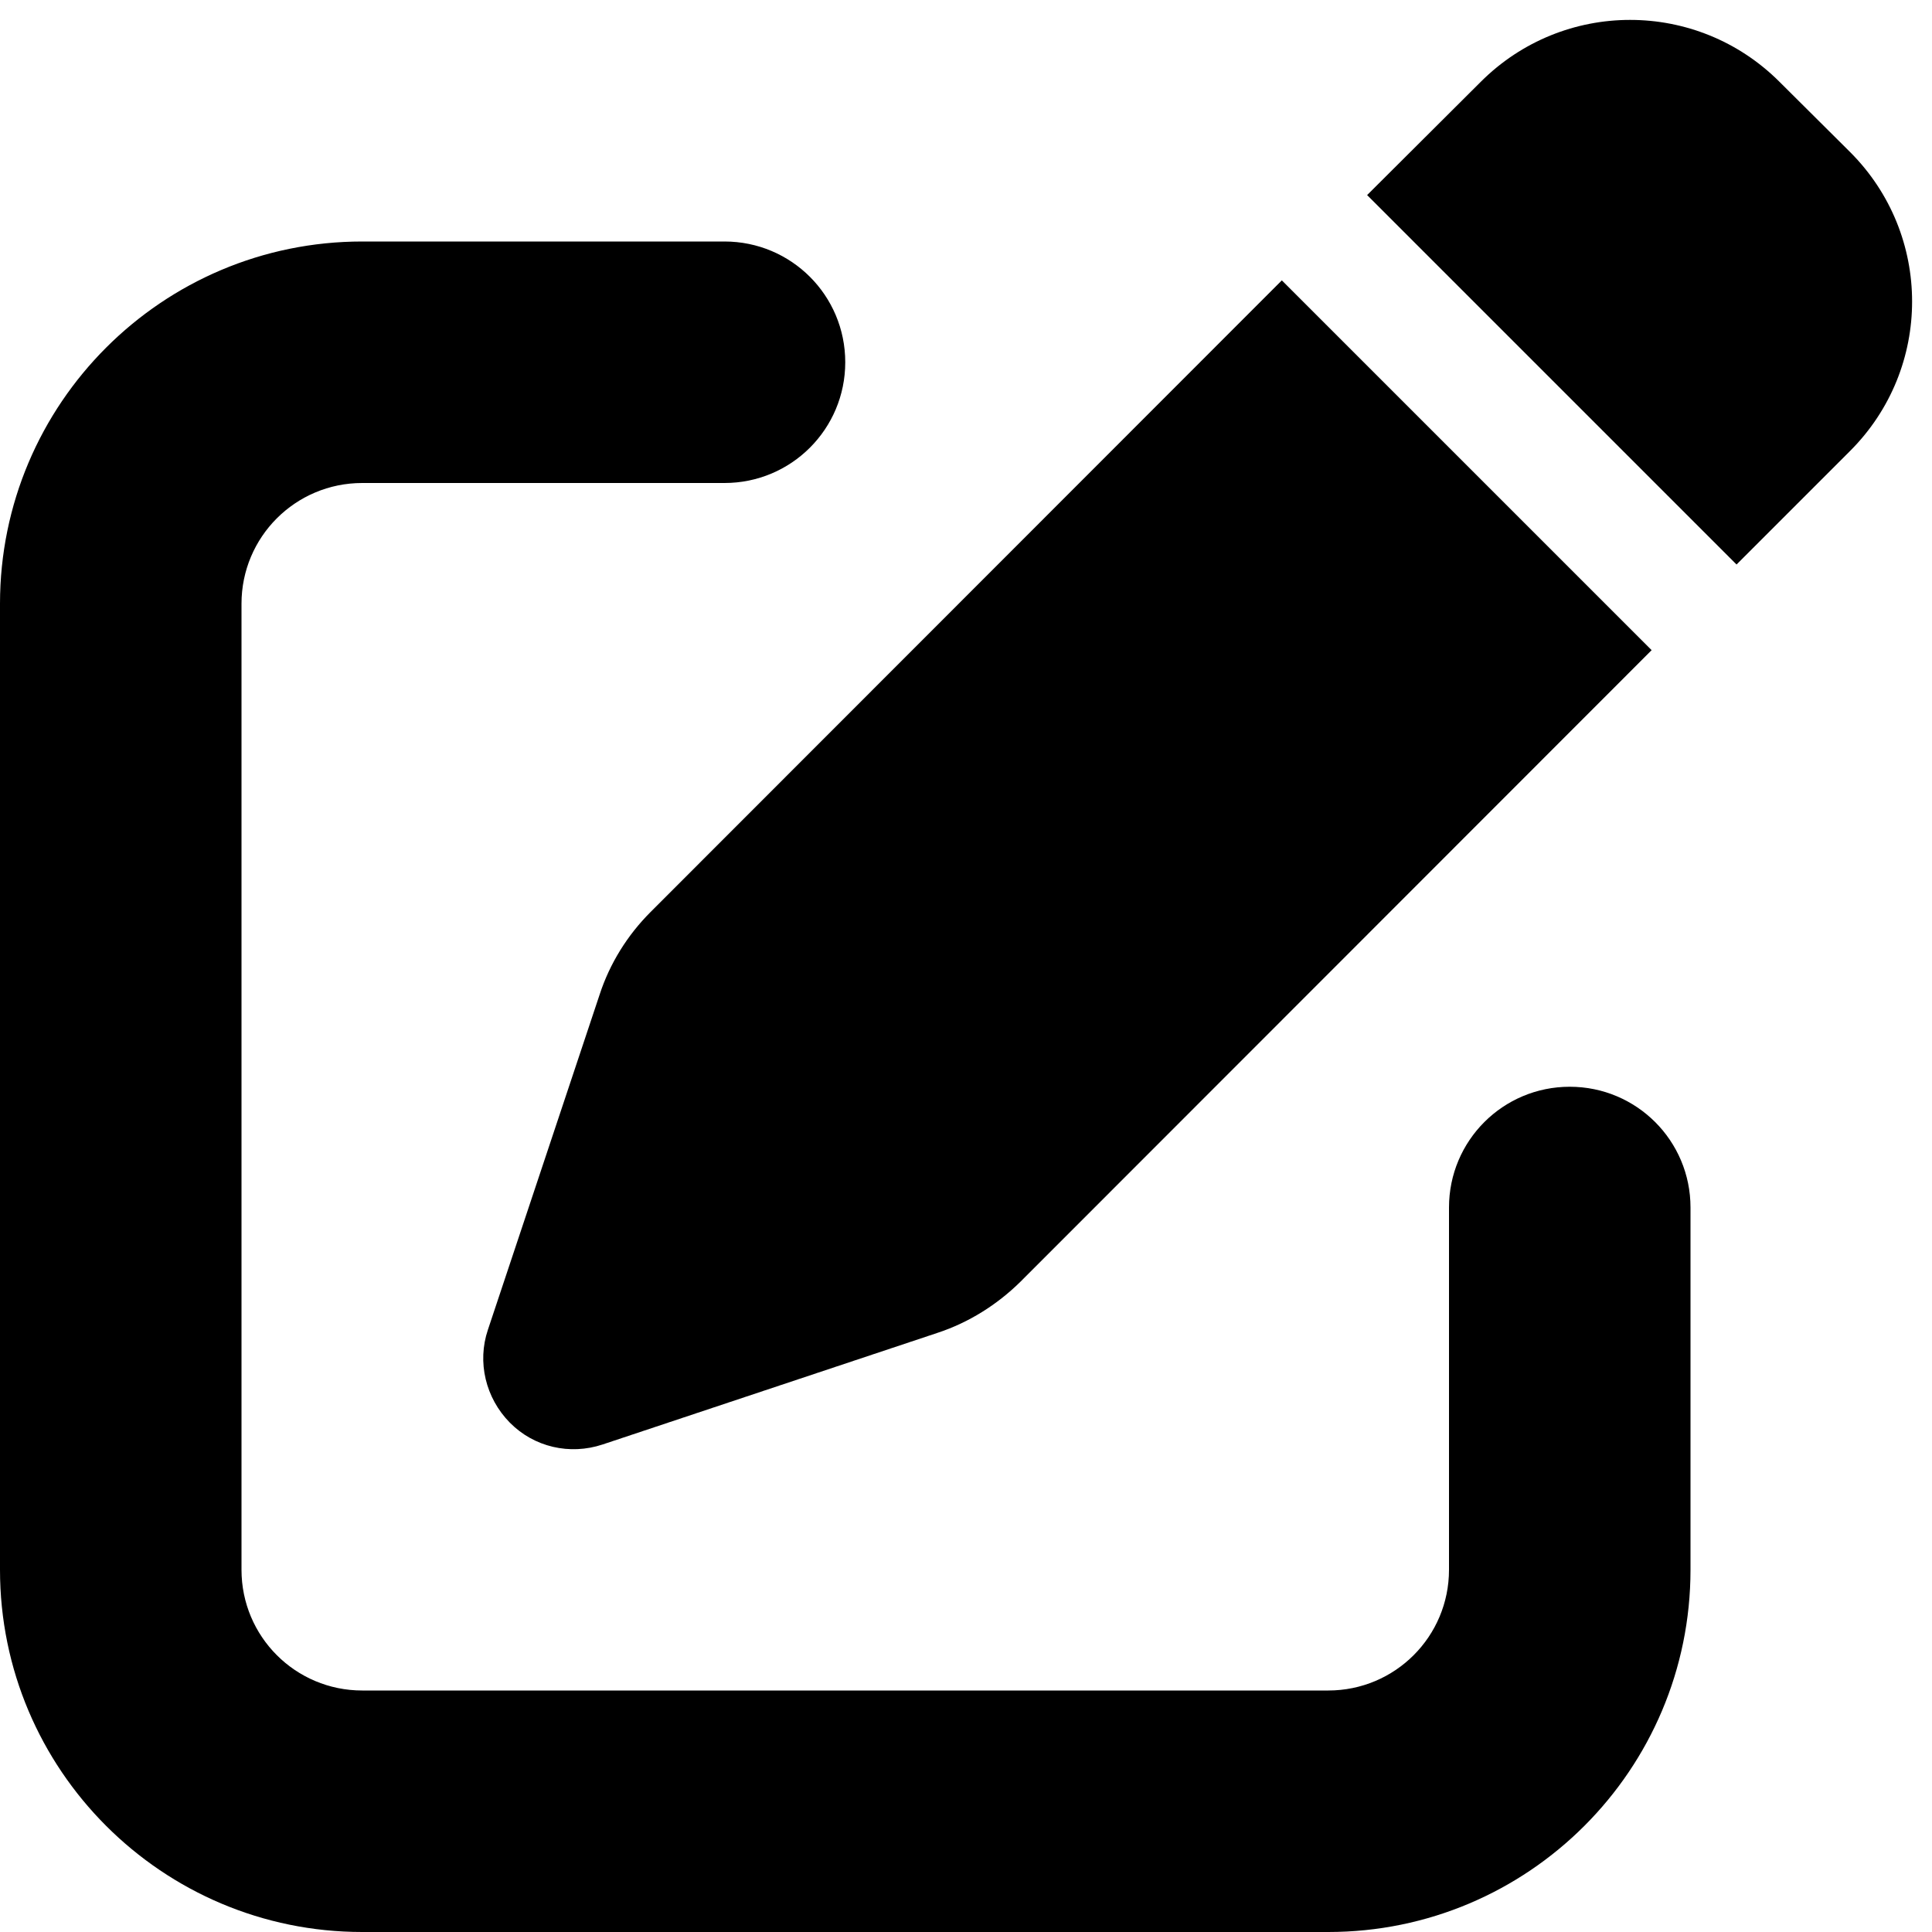
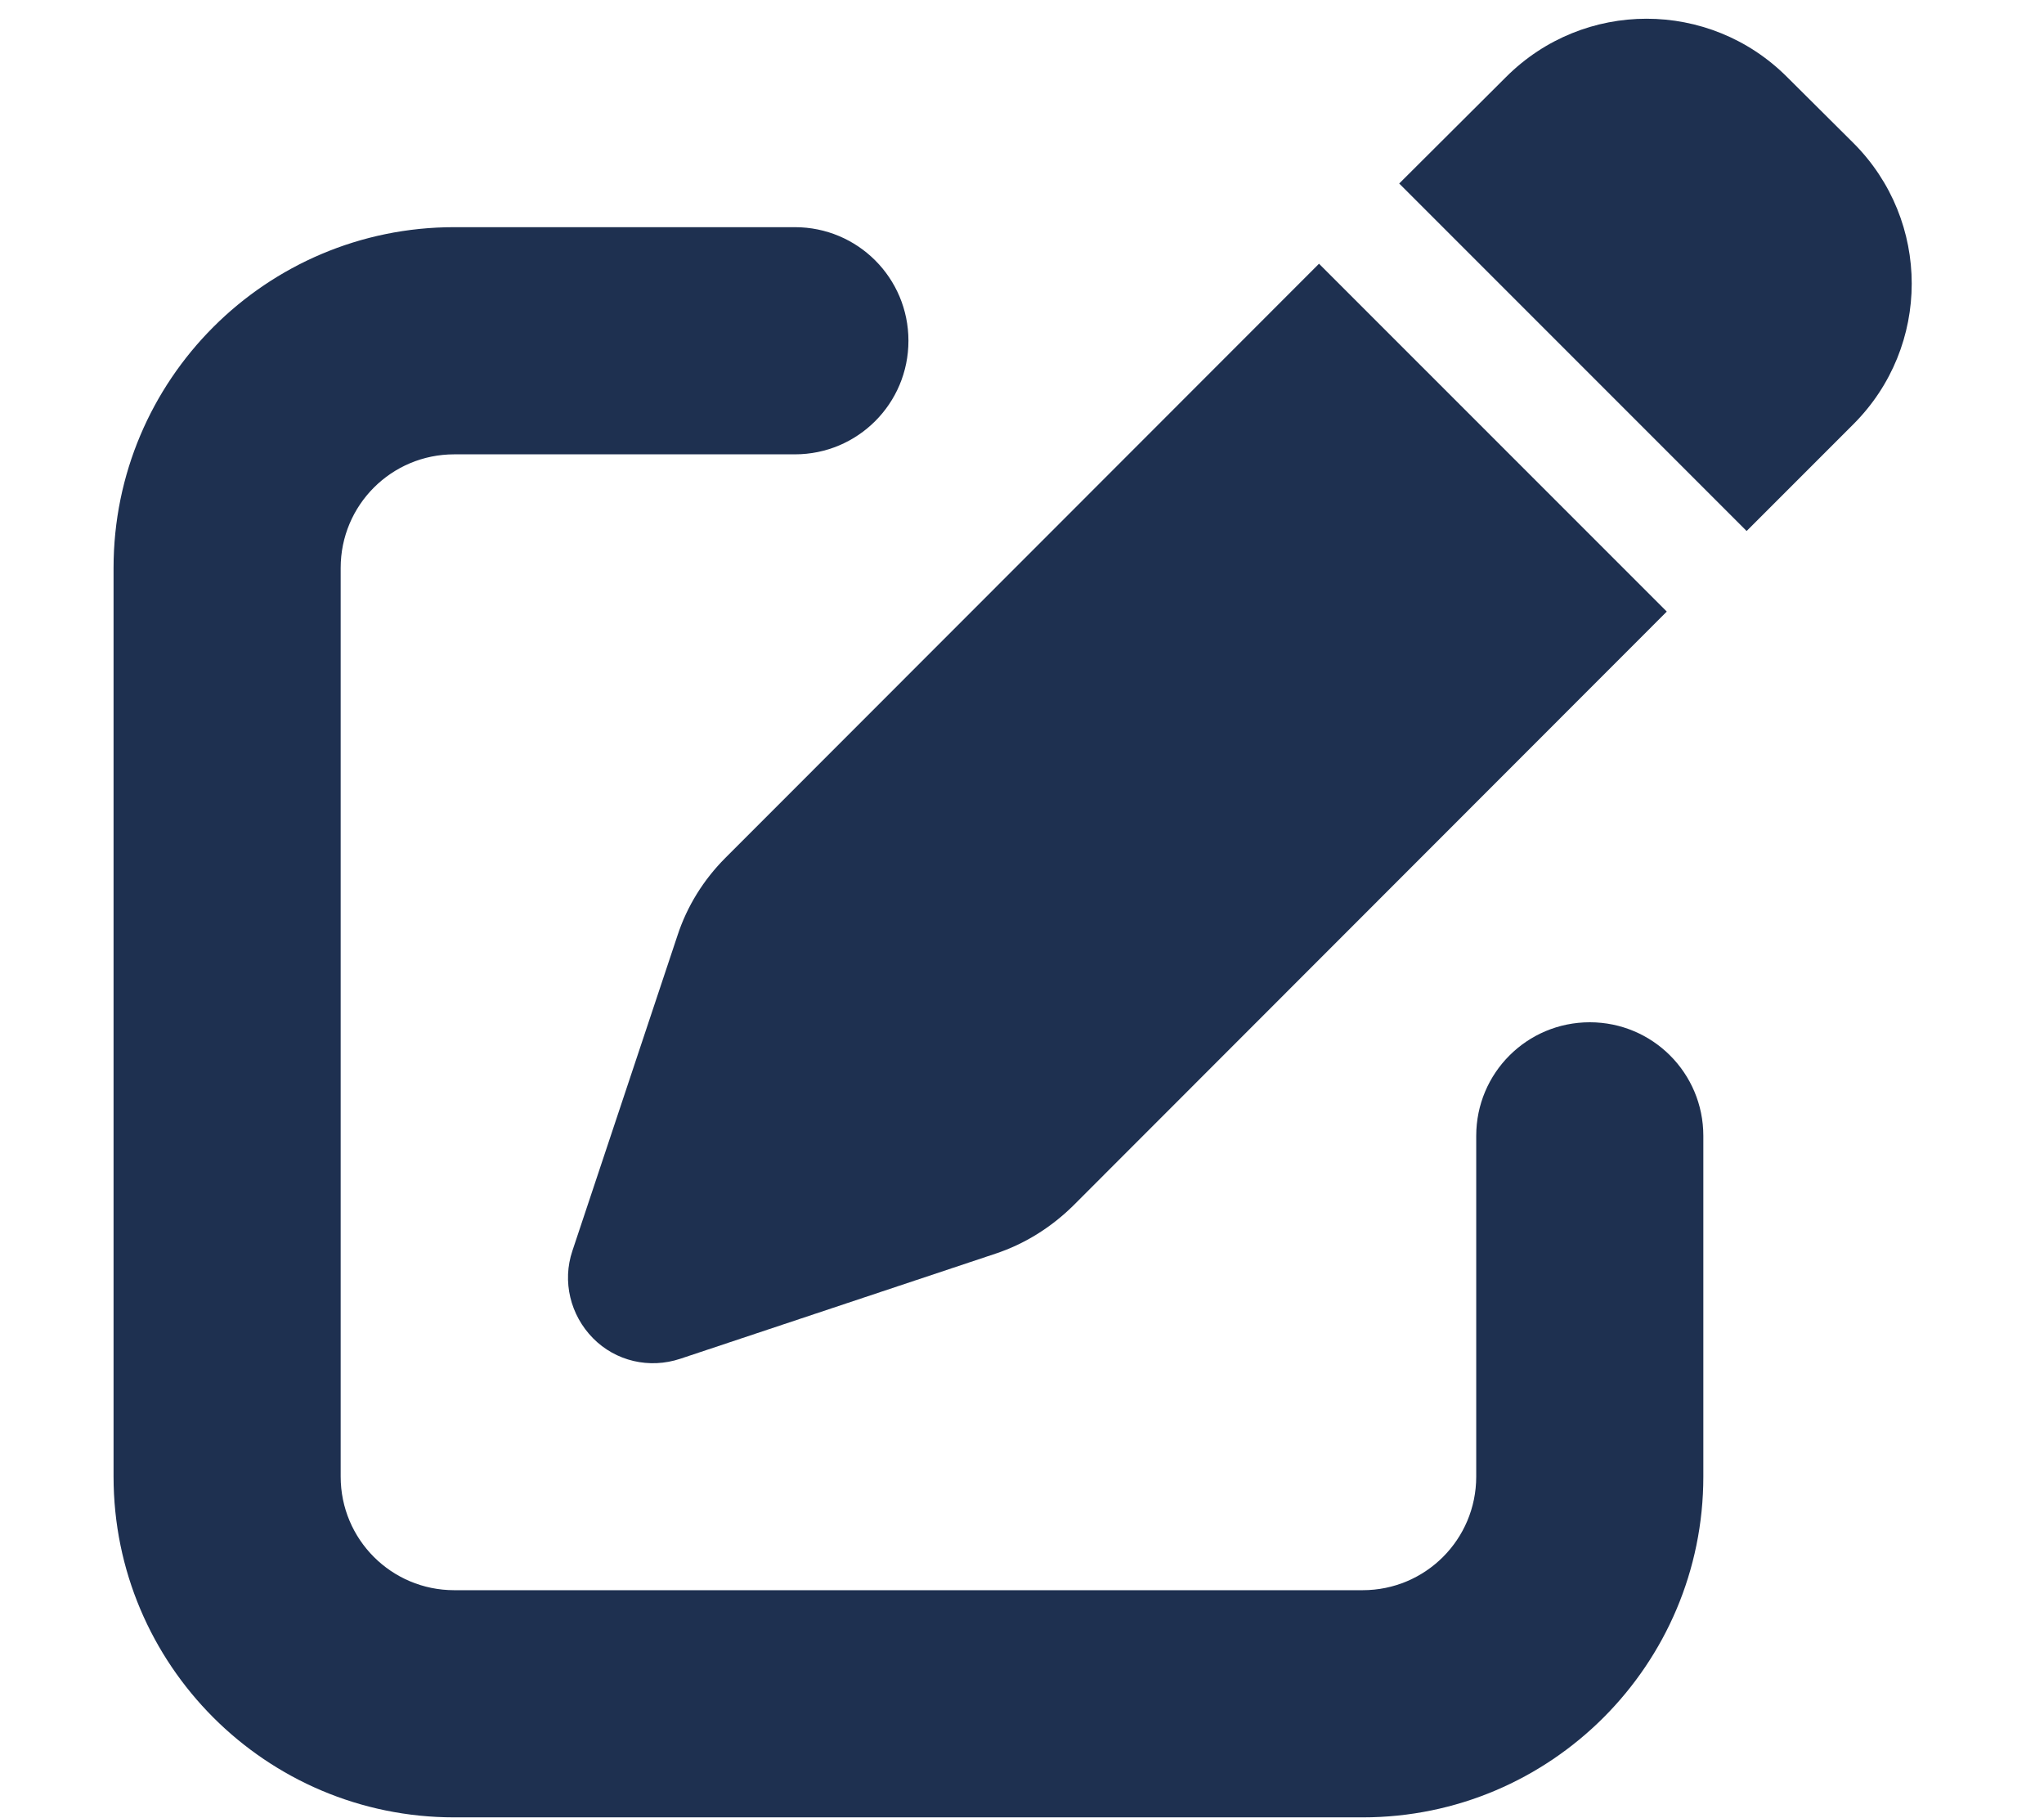
- <svg xmlns="http://www.w3.org/2000/svg" viewBox="0 0 512 512">
-   <path d="M471.6 21.7c-21.9-21.9-57.3-21.9-79.2 0L362.3 51.7l97.9 97.9 30.1-30.1c21.9-21.9 21.9-57.3 0-79.2L471.6 21.7zm-299.2 220c-6.1 6.1-10.8 13.6-13.5 21.9l-29.6 88.8c-2.9 8.6-.6 18.1 5.8 24.6s15.9 8.7 24.6 5.8l88.8-29.6c8.2-2.7 15.7-7.4 21.9-13.5L437.7 172.3 339.7 74.3 172.4 241.7zM96 64C43 64 0 107 0 160V416c0 53 43 96 96 96H352c53 0 96-43 96-96V320c0-17.7-14.3-32-32-32s-32 14.3-32 32v96c0 17.7-14.3 32-32 32H96c-17.7 0-32-14.3-32-32V160c0-17.7 14.3-32 32-32h96c17.7 0 32-14.3 32-32s-14.3-32-32-32H96z" />
+ <svg xmlns="http://www.w3.org/2000/svg" height="16" width="18" viewBox="0 0 512 512">
+   <path opacity="1" fill="#1E3050" d="M471.6 21.7c-21.9-21.9-57.3-21.9-79.2 0L362.3 51.7l97.9 97.9 30.1-30.1c21.9-21.9 21.9-57.3 0-79.2L471.6 21.7zm-299.2 220c-6.1 6.1-10.8 13.6-13.5 21.9l-29.6 88.8c-2.9 8.6-.6 18.1 5.8 24.6s15.9 8.7 24.6 5.8l88.8-29.6c8.2-2.7 15.7-7.4 21.9-13.5L437.7 172.3 339.7 74.3 172.4 241.7zM96 64C43 64 0 107 0 160V416c0 53 43 96 96 96H352c53 0 96-43 96-96V320c0-17.7-14.3-32-32-32s-32 14.3-32 32v96c0 17.7-14.3 32-32 32H96c-17.7 0-32-14.3-32-32V160c0-17.7 14.3-32 32-32h96c17.7 0 32-14.3 32-32s-14.3-32-32-32H96z" />
</svg>
